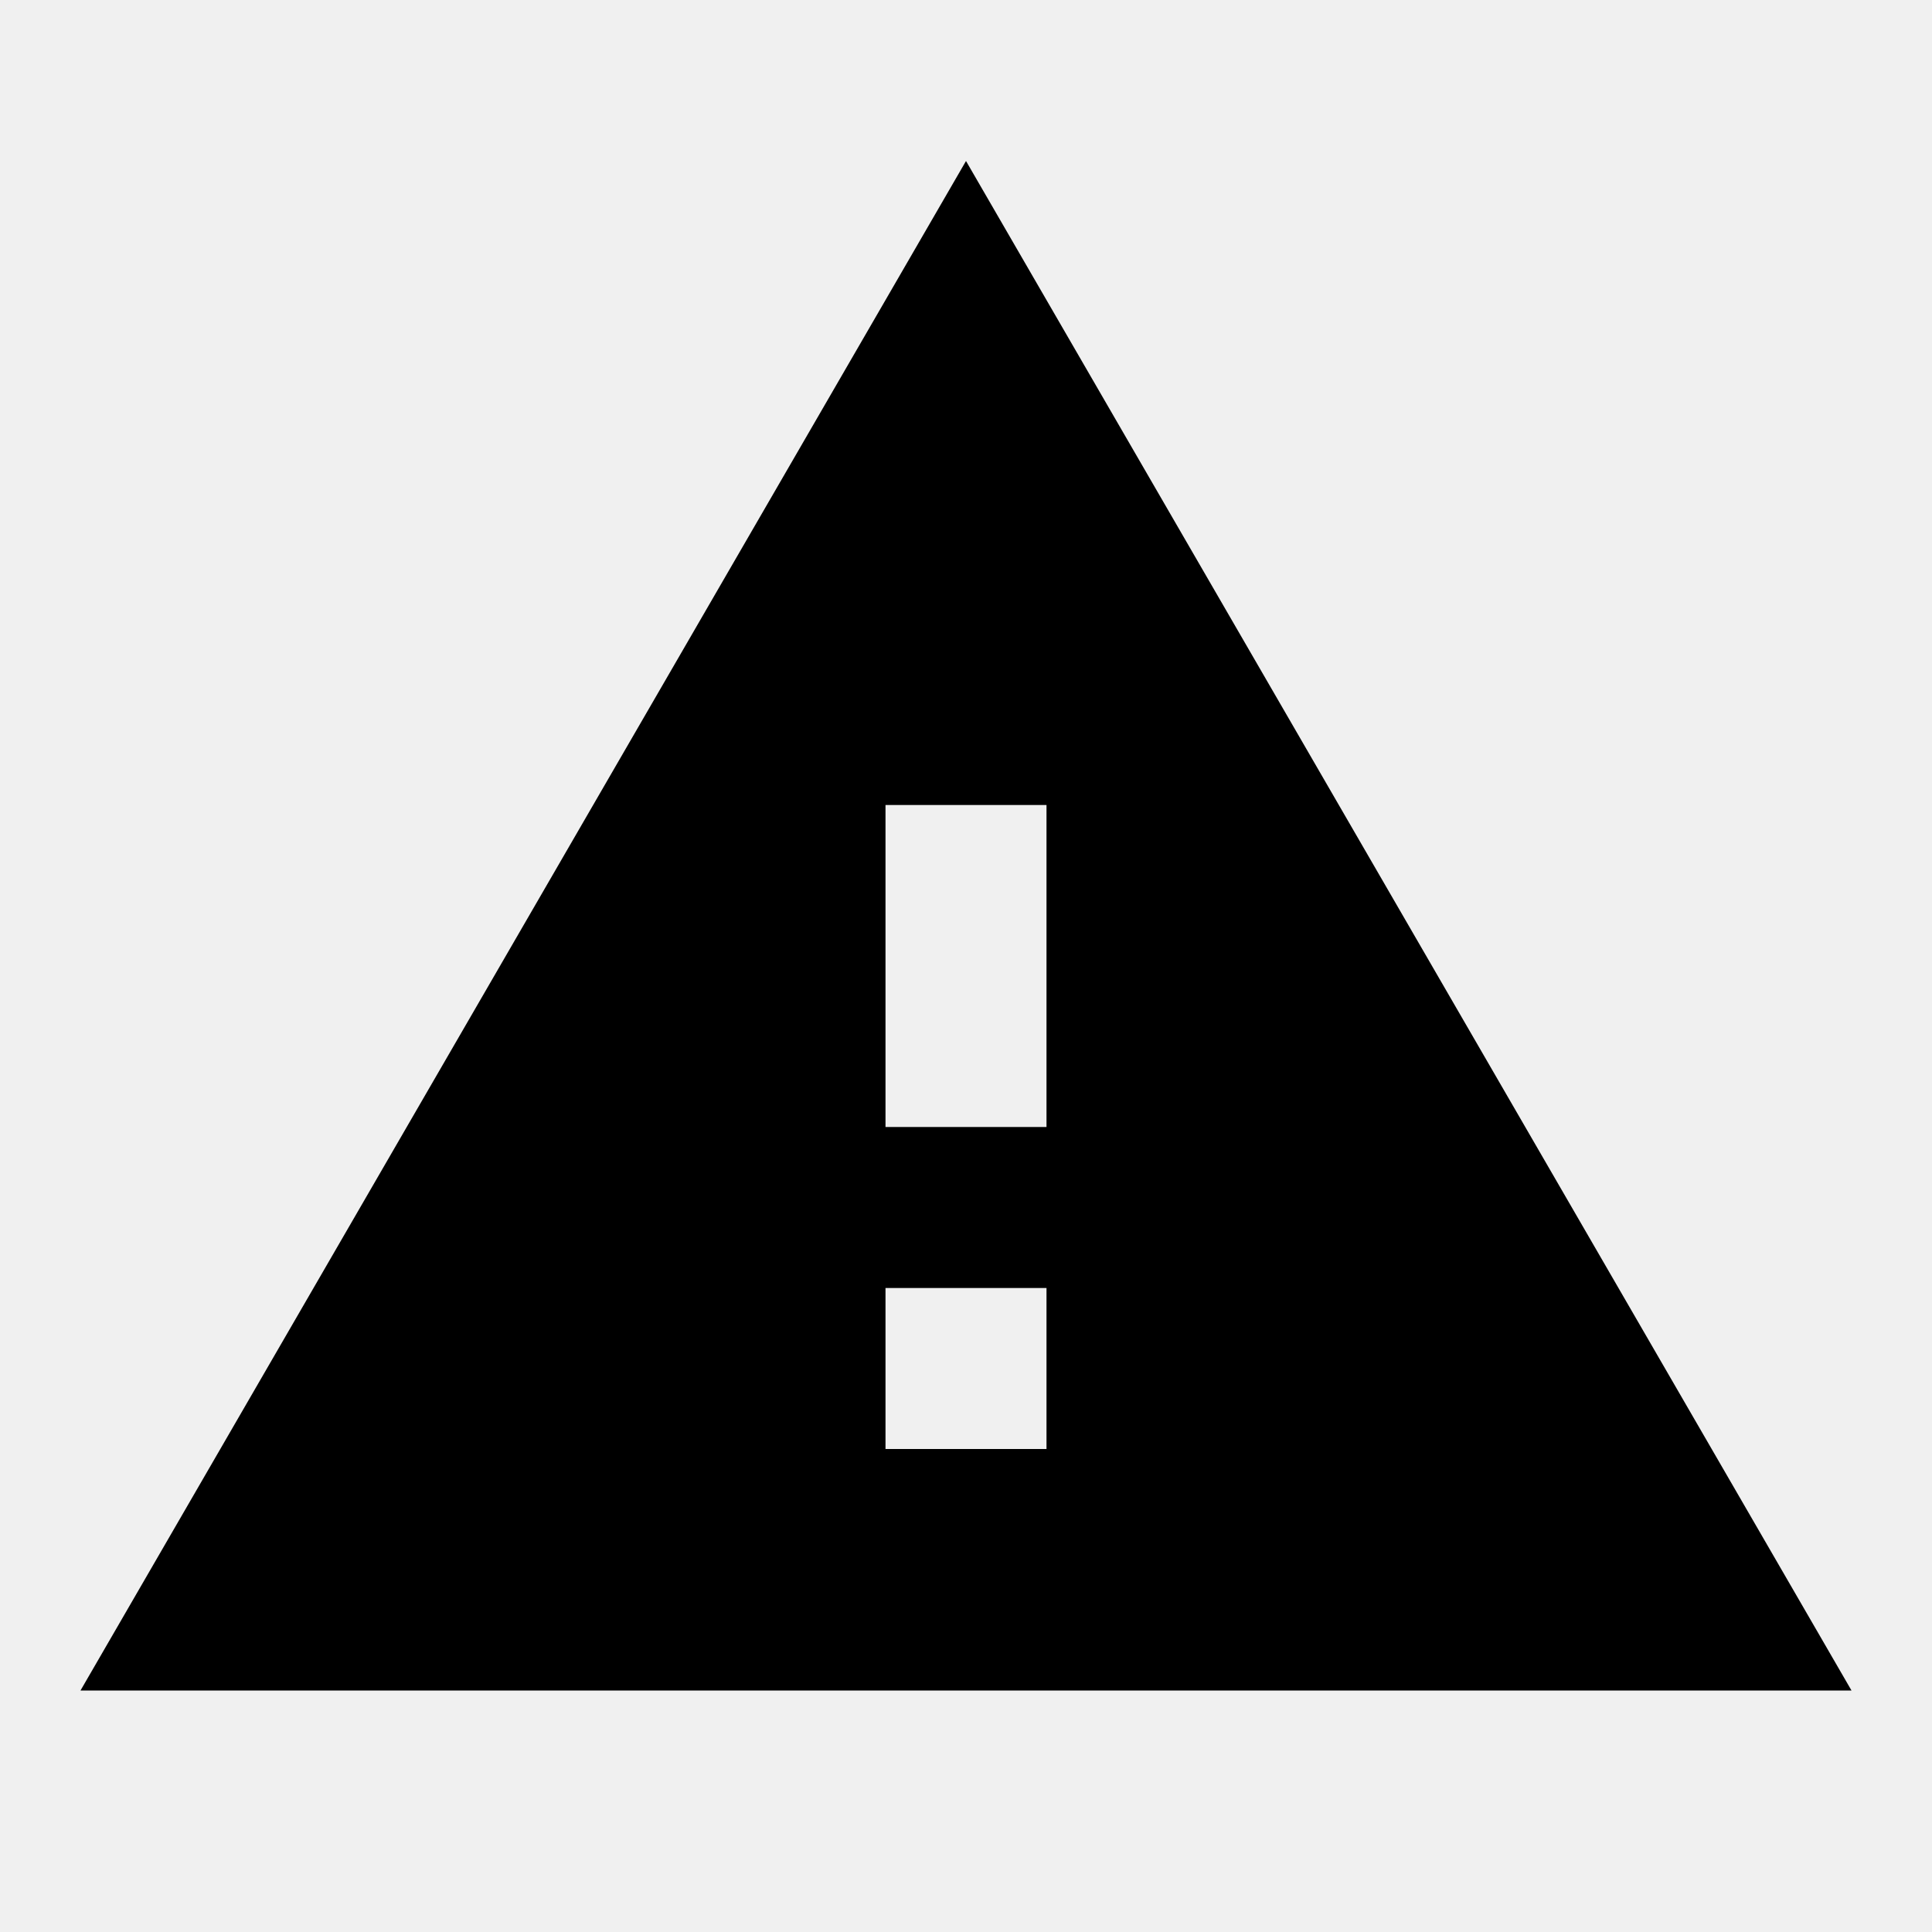
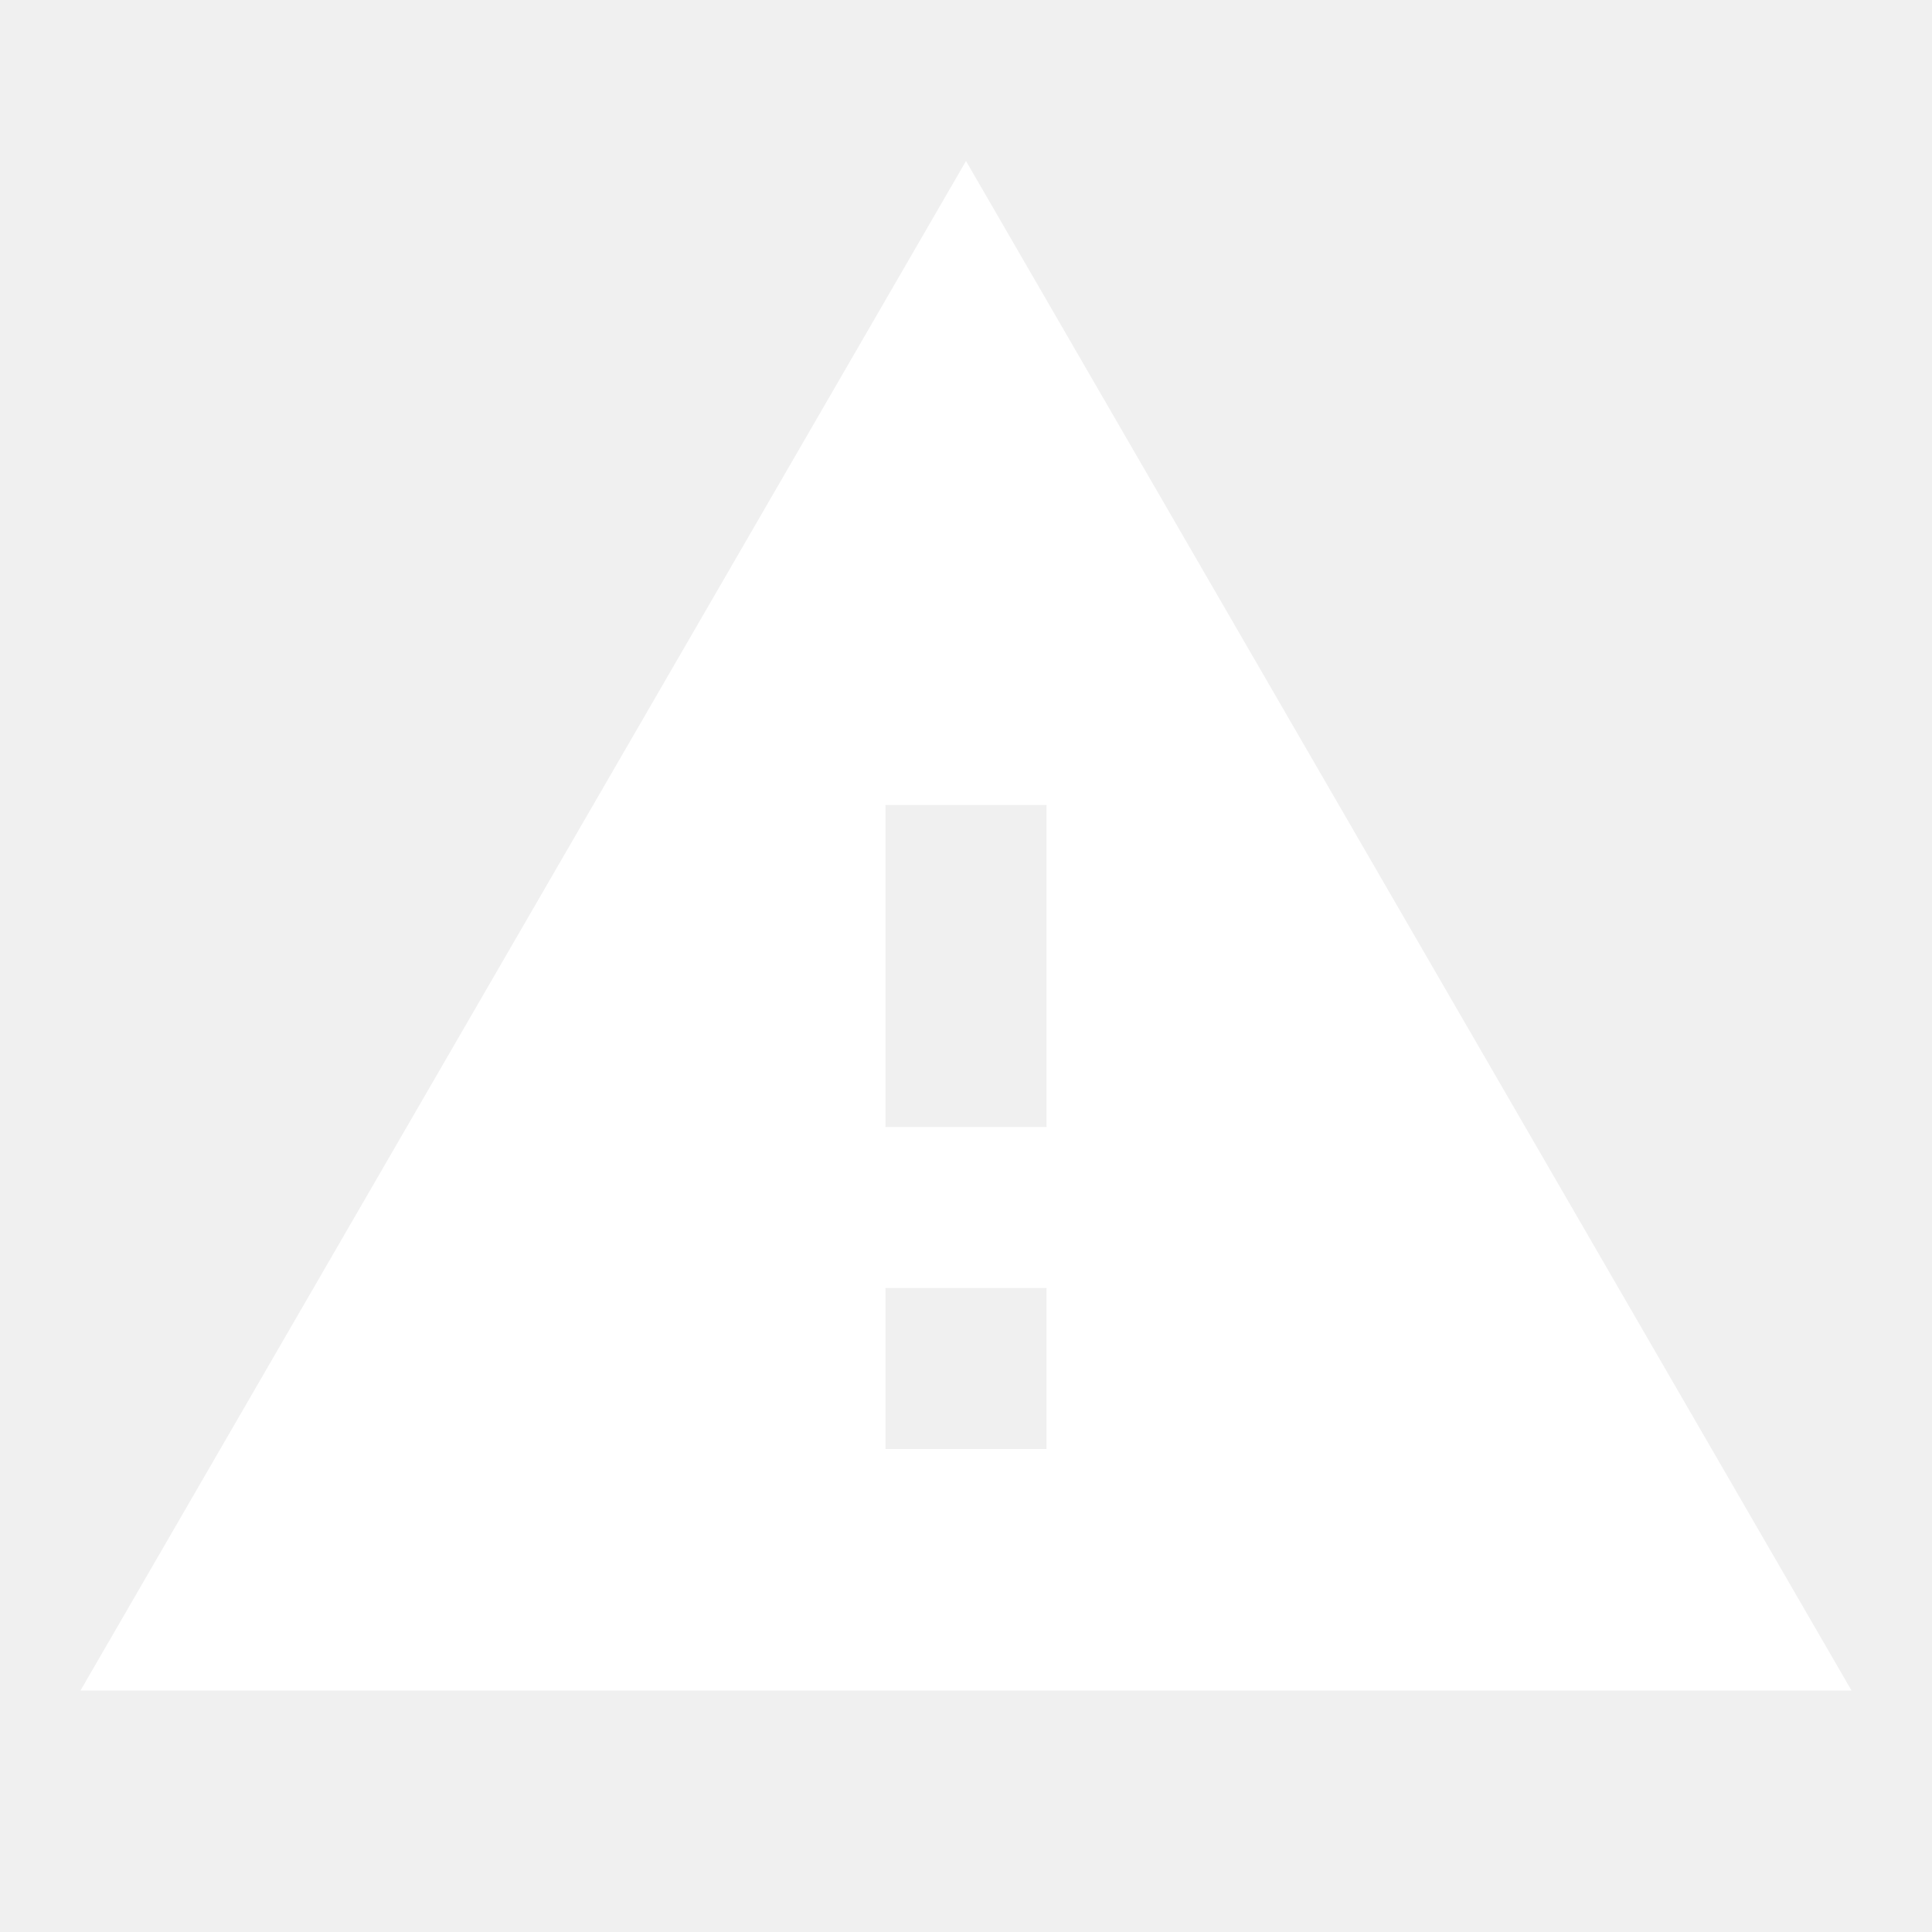
- <svg xmlns="http://www.w3.org/2000/svg" width="48" height="48" viewBox="0 0 48 48">
+ <svg xmlns="http://www.w3.org/2000/svg" width="48" height="48" viewBox="0 0 48 48" fill="white">
  <path d="M0 0h48v48h-48z" fill="none" />
  <path d="M2 42h44l-22-38-22 38zm24-6h-4v-4h4v4zm0-8h-4v-8h4v8z" />
</svg>
